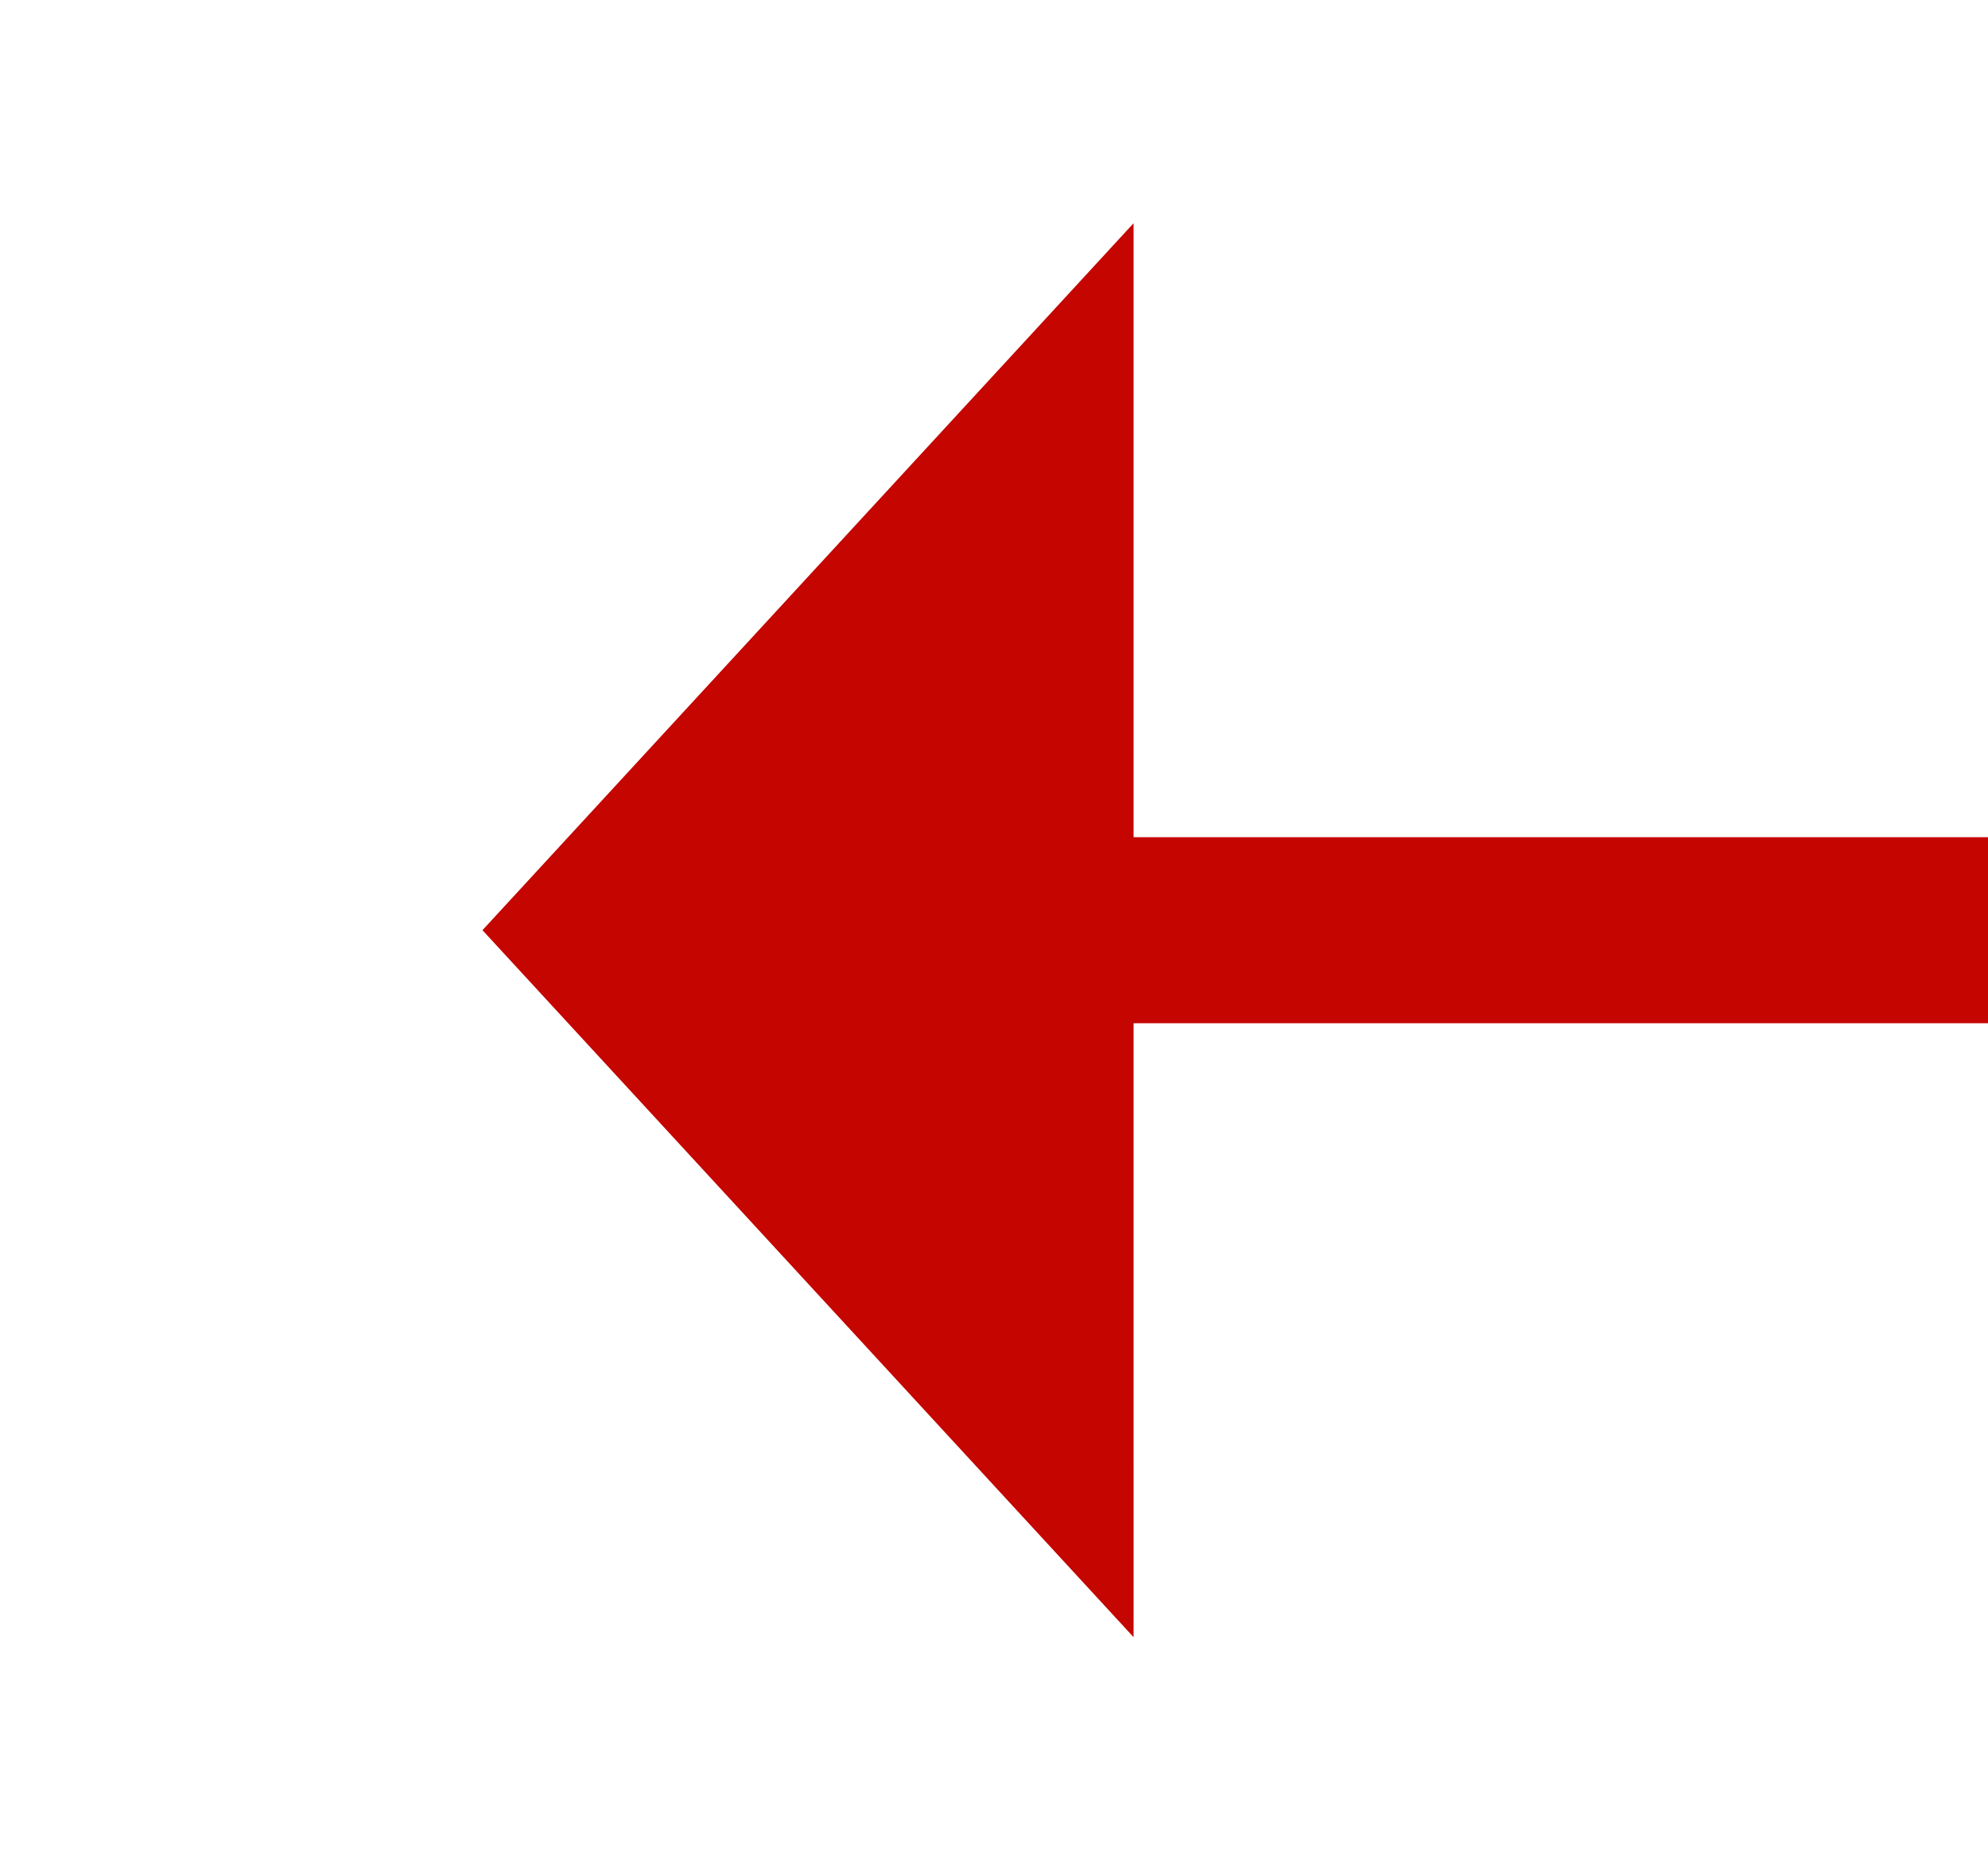
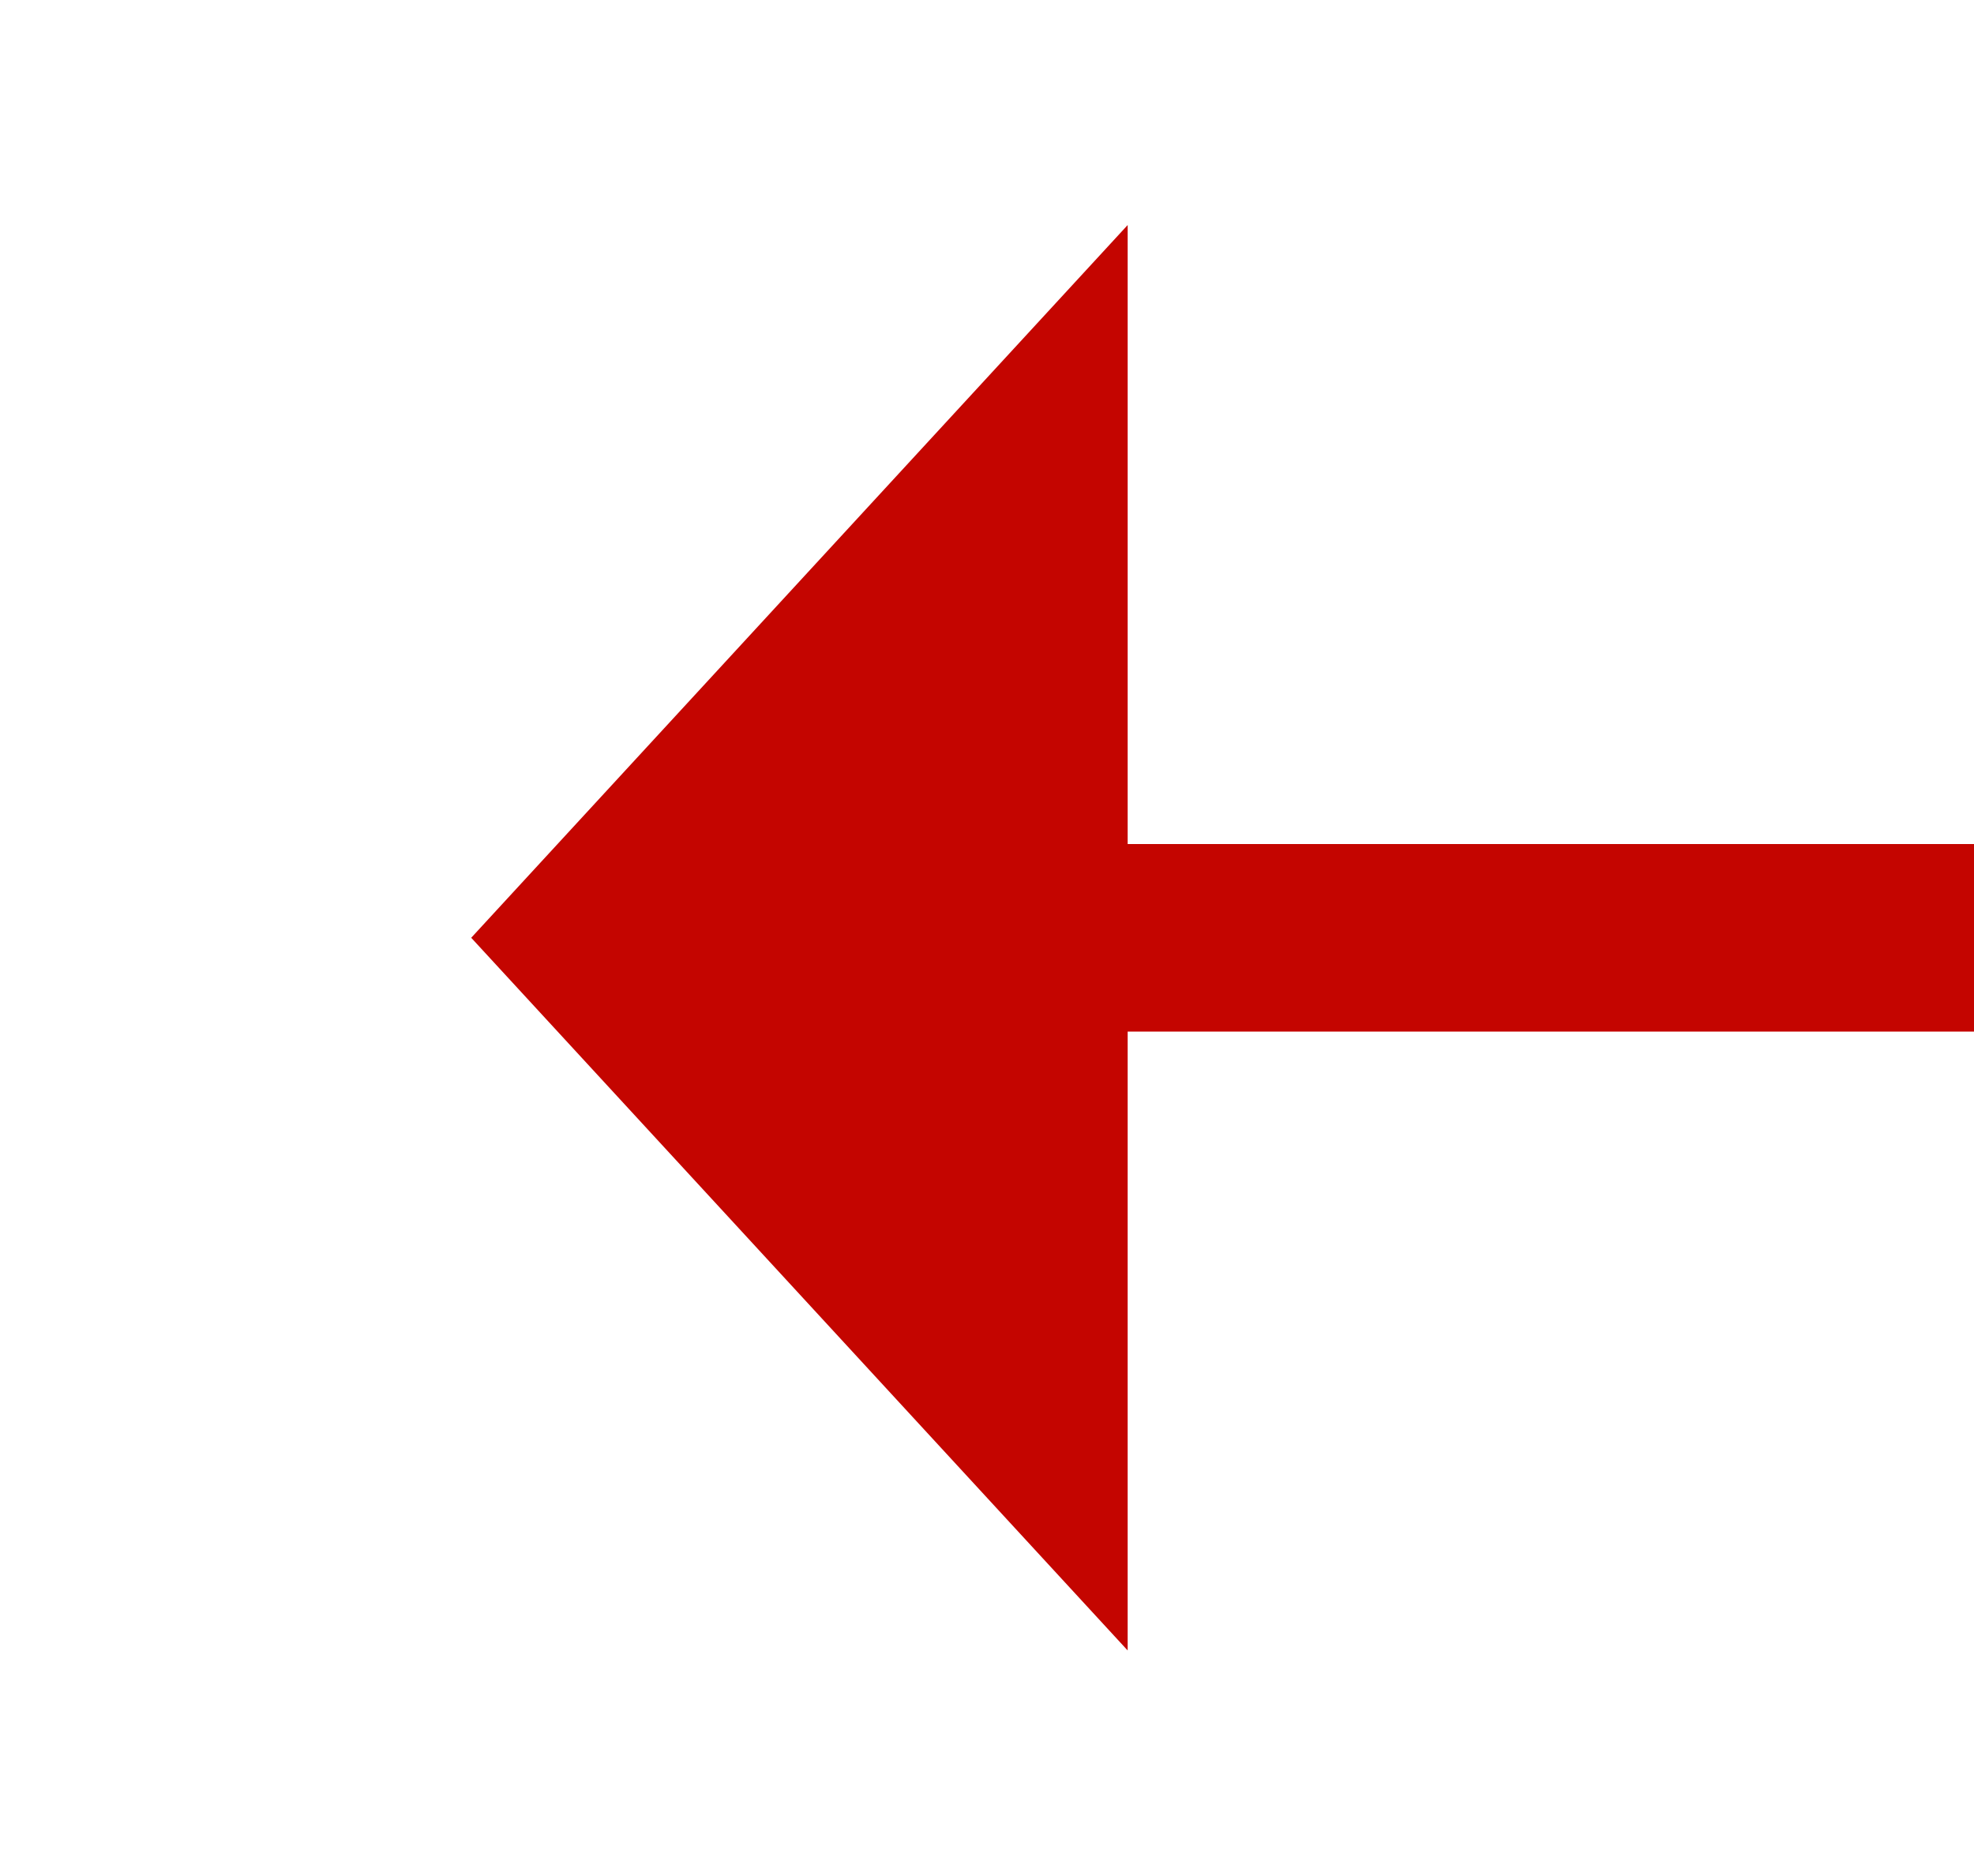
- <svg xmlns="http://www.w3.org/2000/svg" version="1.1" width="21.374px" height="20px" viewBox="682.453 386.698  21.374 20">
-   <g transform="matrix(-0.5199469 -0.8541986 0.8541986 -0.5199469 714.6775 1195.039 )">
-     <path d="M 692.88 397.125  L 626 507  " stroke-width="2" stroke-dasharray="18,8" stroke="#c40500" fill="none" />
-     <path d="M 698.852 401.931  L 696 392  L 685.868 394.028  L 698.852 401.931  Z " fill-rule="nonzero" fill="#c40500" stroke="none" />
+ <svg xmlns="http://www.w3.org/2000/svg" version="1.1" width="21.049px" height="20px" viewBox="117.199 413.493  21.049 20">
+   <g transform="matrix(-0.0502509 -0.9987366 0.9987366 -0.0502509 -288.8162 572.3362 )">
+     <path d="M 127.698 423.992  L 120 577  " stroke-width="2" stroke-dasharray="18,8" stroke="#c40500" fill="none" />
+     <path d="M 135.239 425.373  L 128 418  L 120.058 424.609  L 135.239 425.373  Z " fill-rule="nonzero" fill="#c40500" stroke="none" />
  </g>
</svg>
